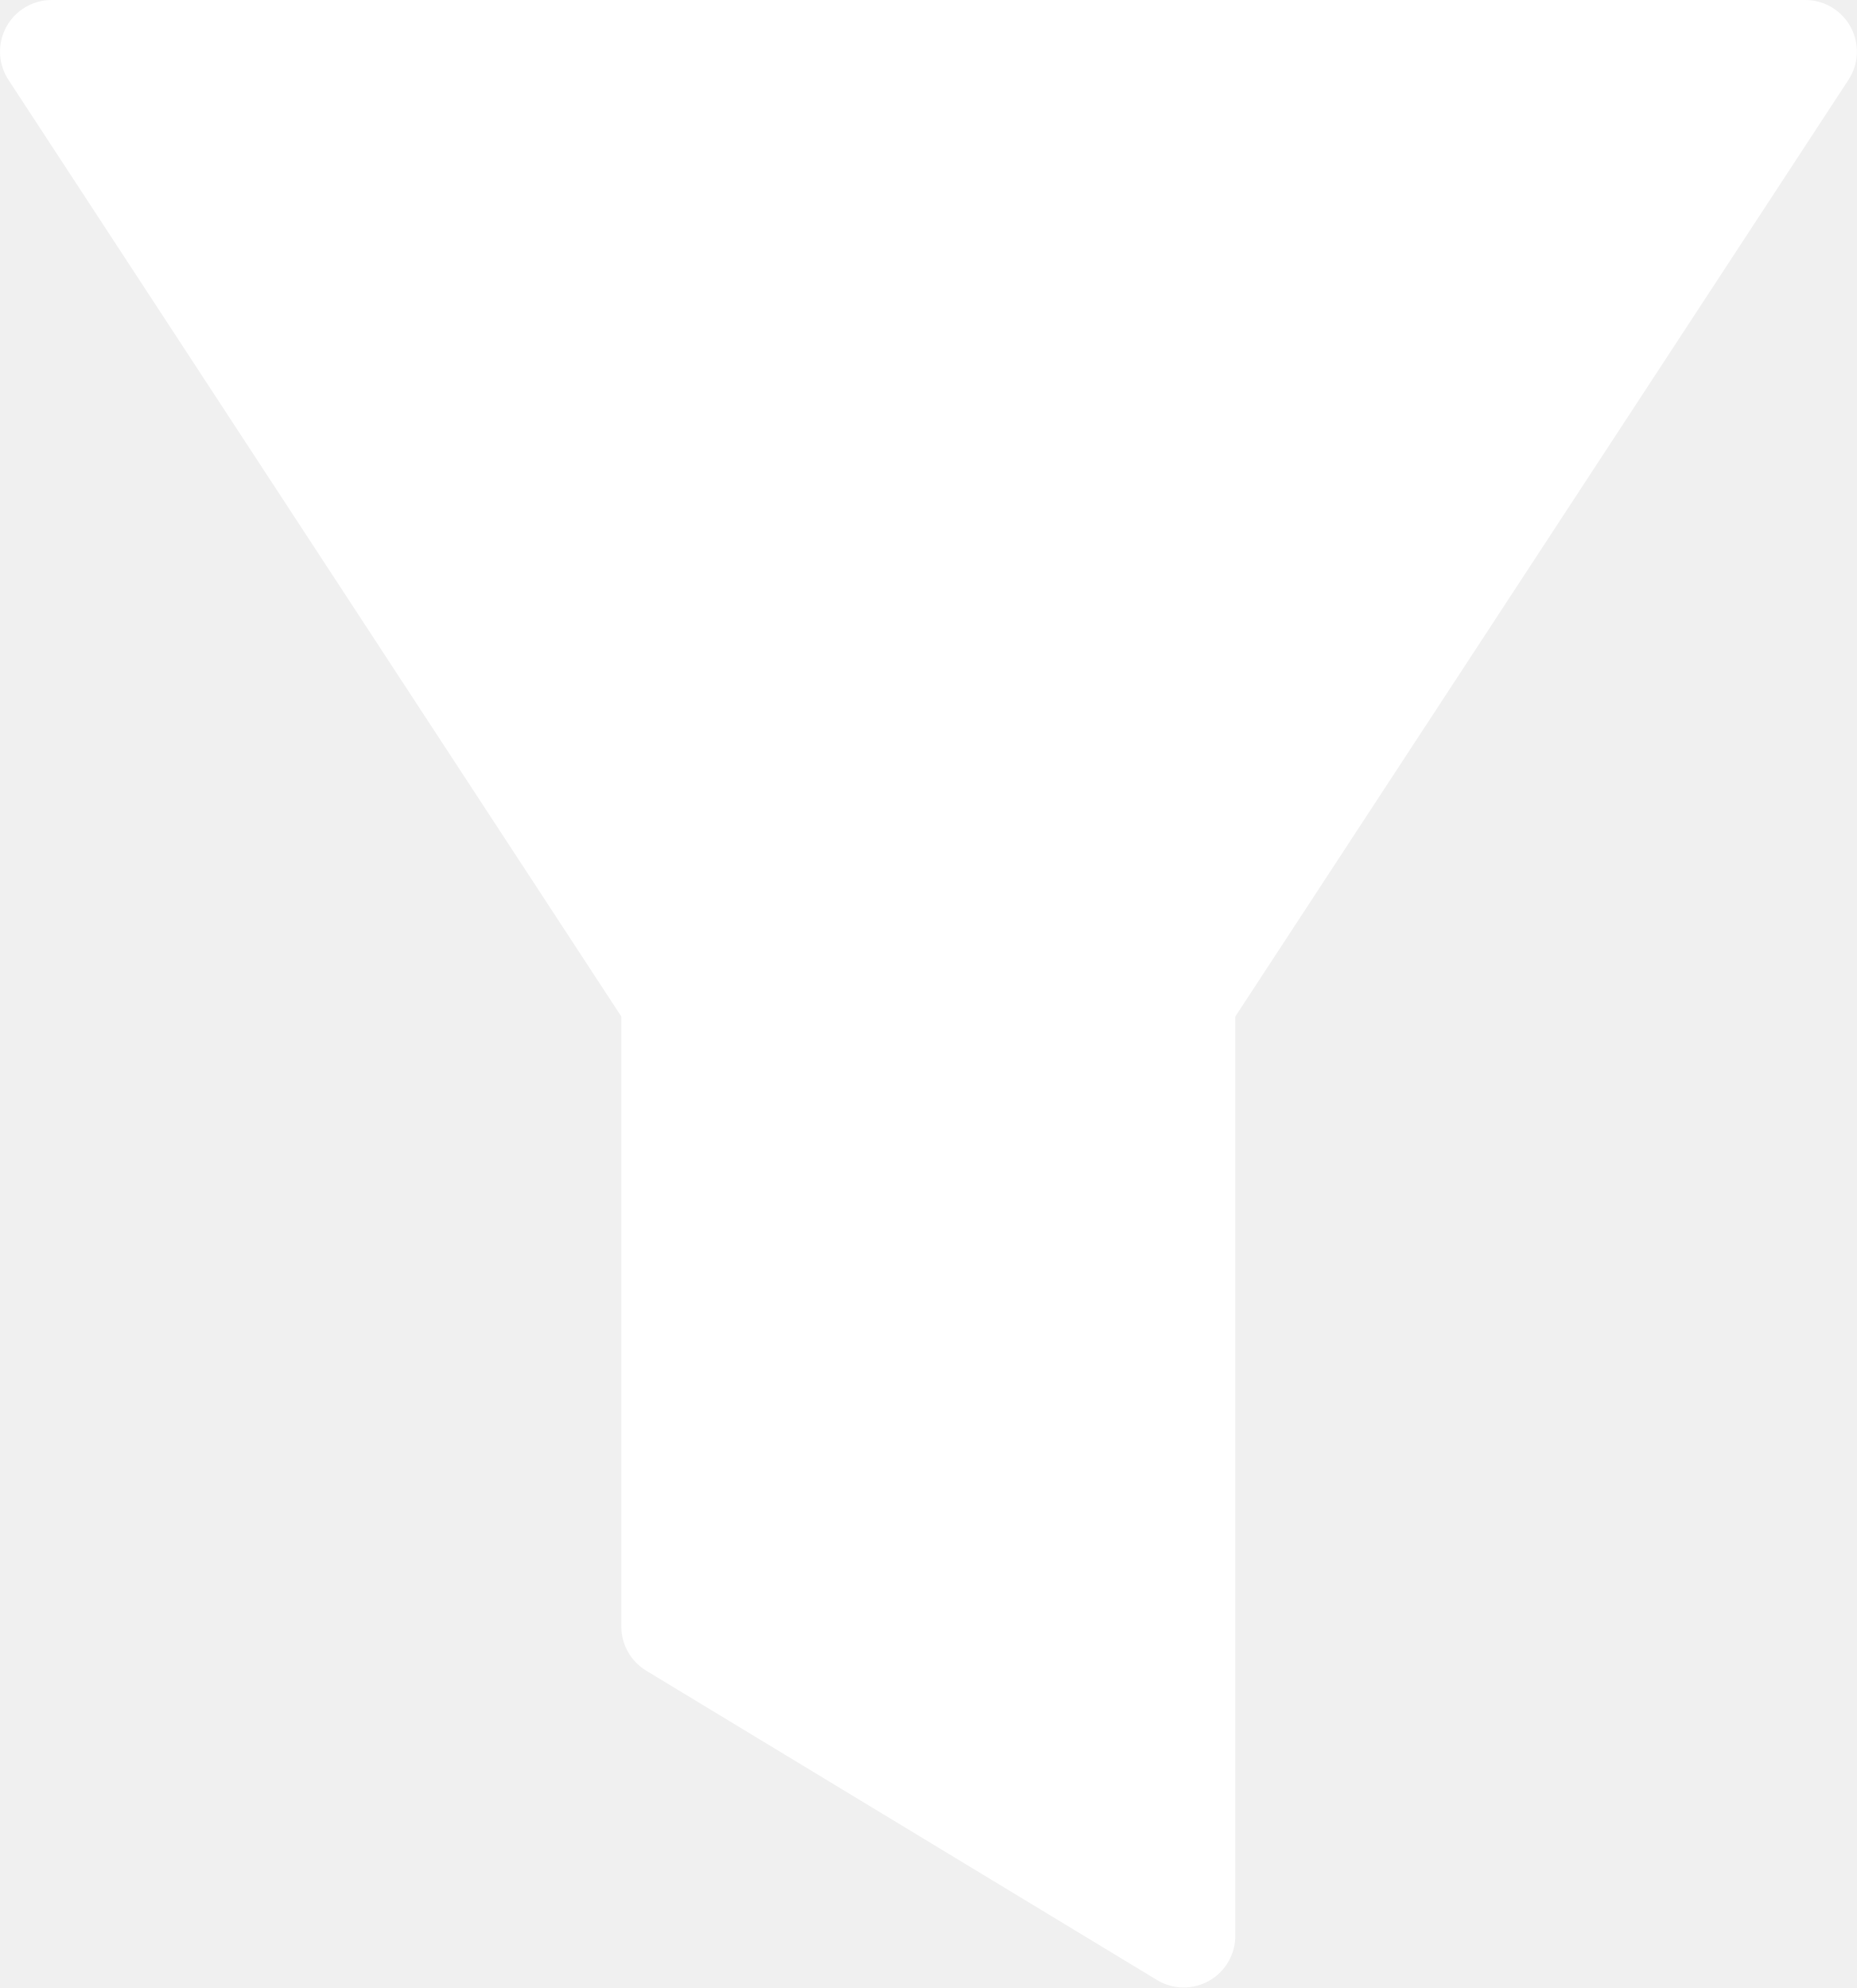
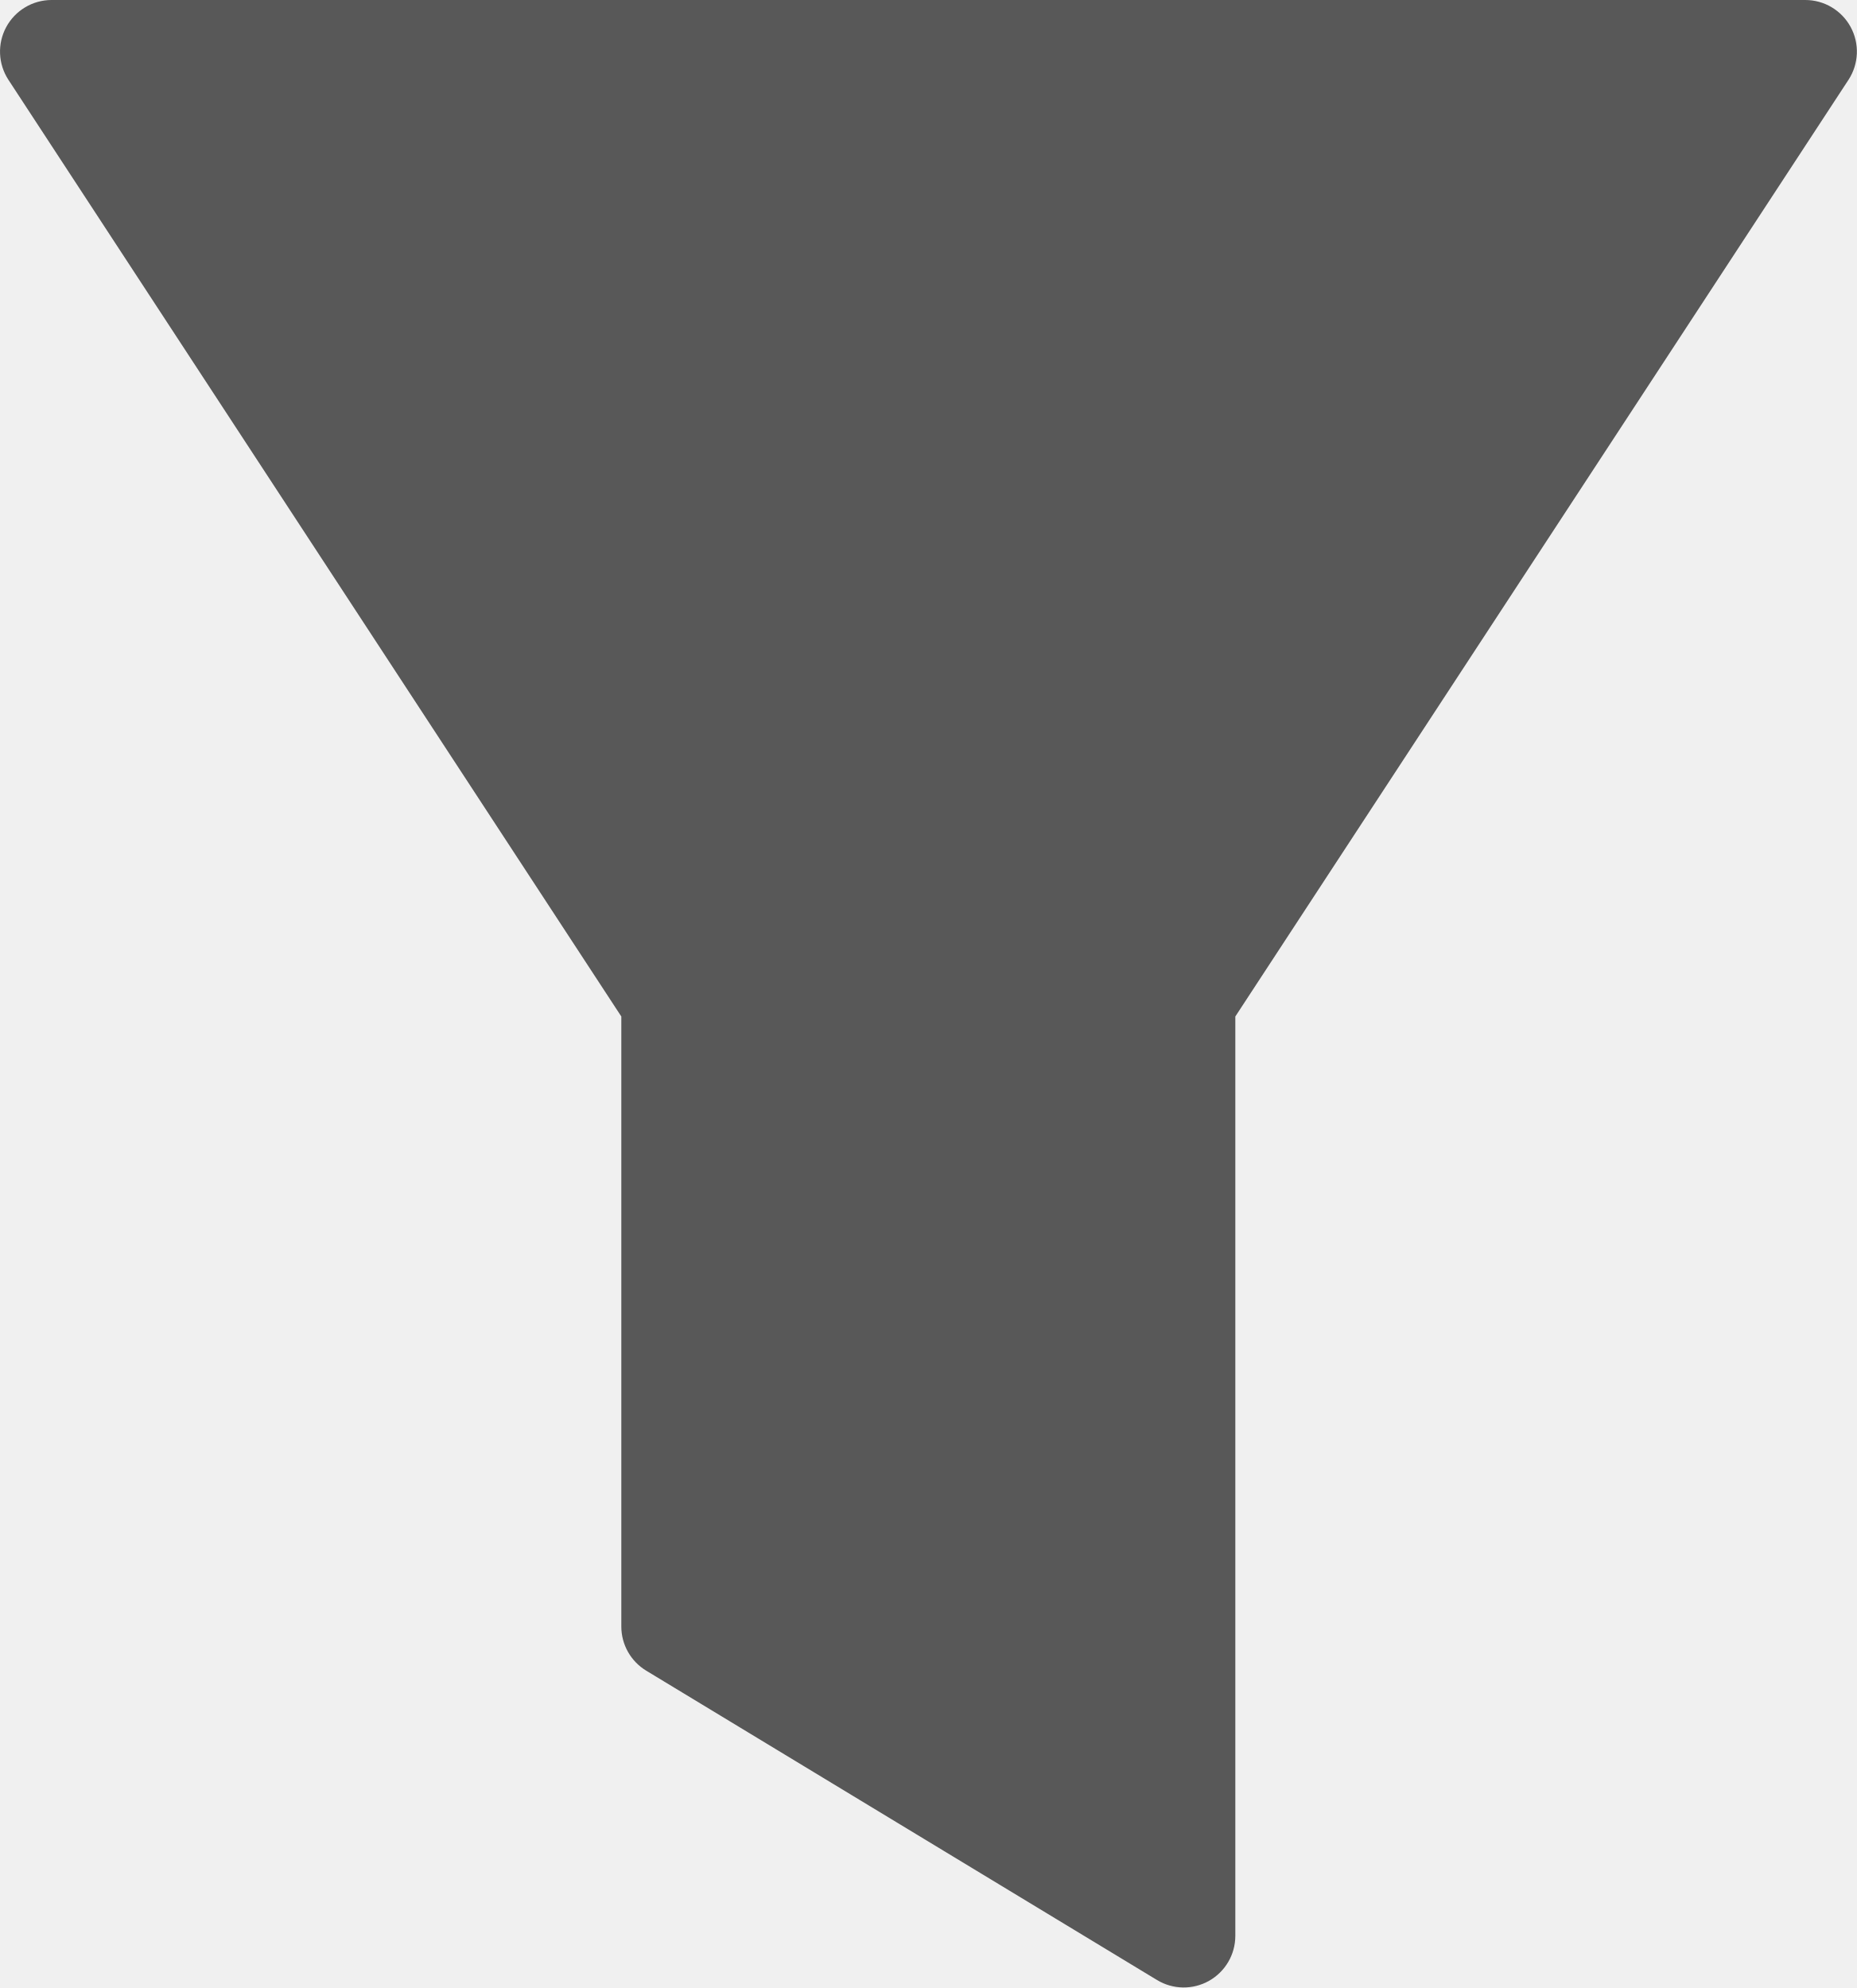
<svg xmlns="http://www.w3.org/2000/svg" width="20.545" height="22" viewBox="0 0 20.545 22">
-   <path id="filter_5_" data-name="filter (5)" d="M20.22,0H.816A.571.571,0,0,0,.339.883L7.121,11.249V18a.571.571,0,0,0,.275.488l5.653,3.424a.571.571,0,0,0,.866-.488V11.249L20.7.883A.571.571,0,0,0,20.22,0Zm0,0" transform="translate(-0.246 0)" fill="white" />
+   <path id="filter_5_" data-name="filter (5)" d="M20.22,0H.816A.571.571,0,0,0,.339.883L7.121,11.249V18a.571.571,0,0,0,.275.488l5.653,3.424a.571.571,0,0,0,.866-.488V11.249L20.7.883A.571.571,0,0,0,20.22,0Zm0,0" transform="translate(-0.246 0)" fill="#585858" />
</svg>
